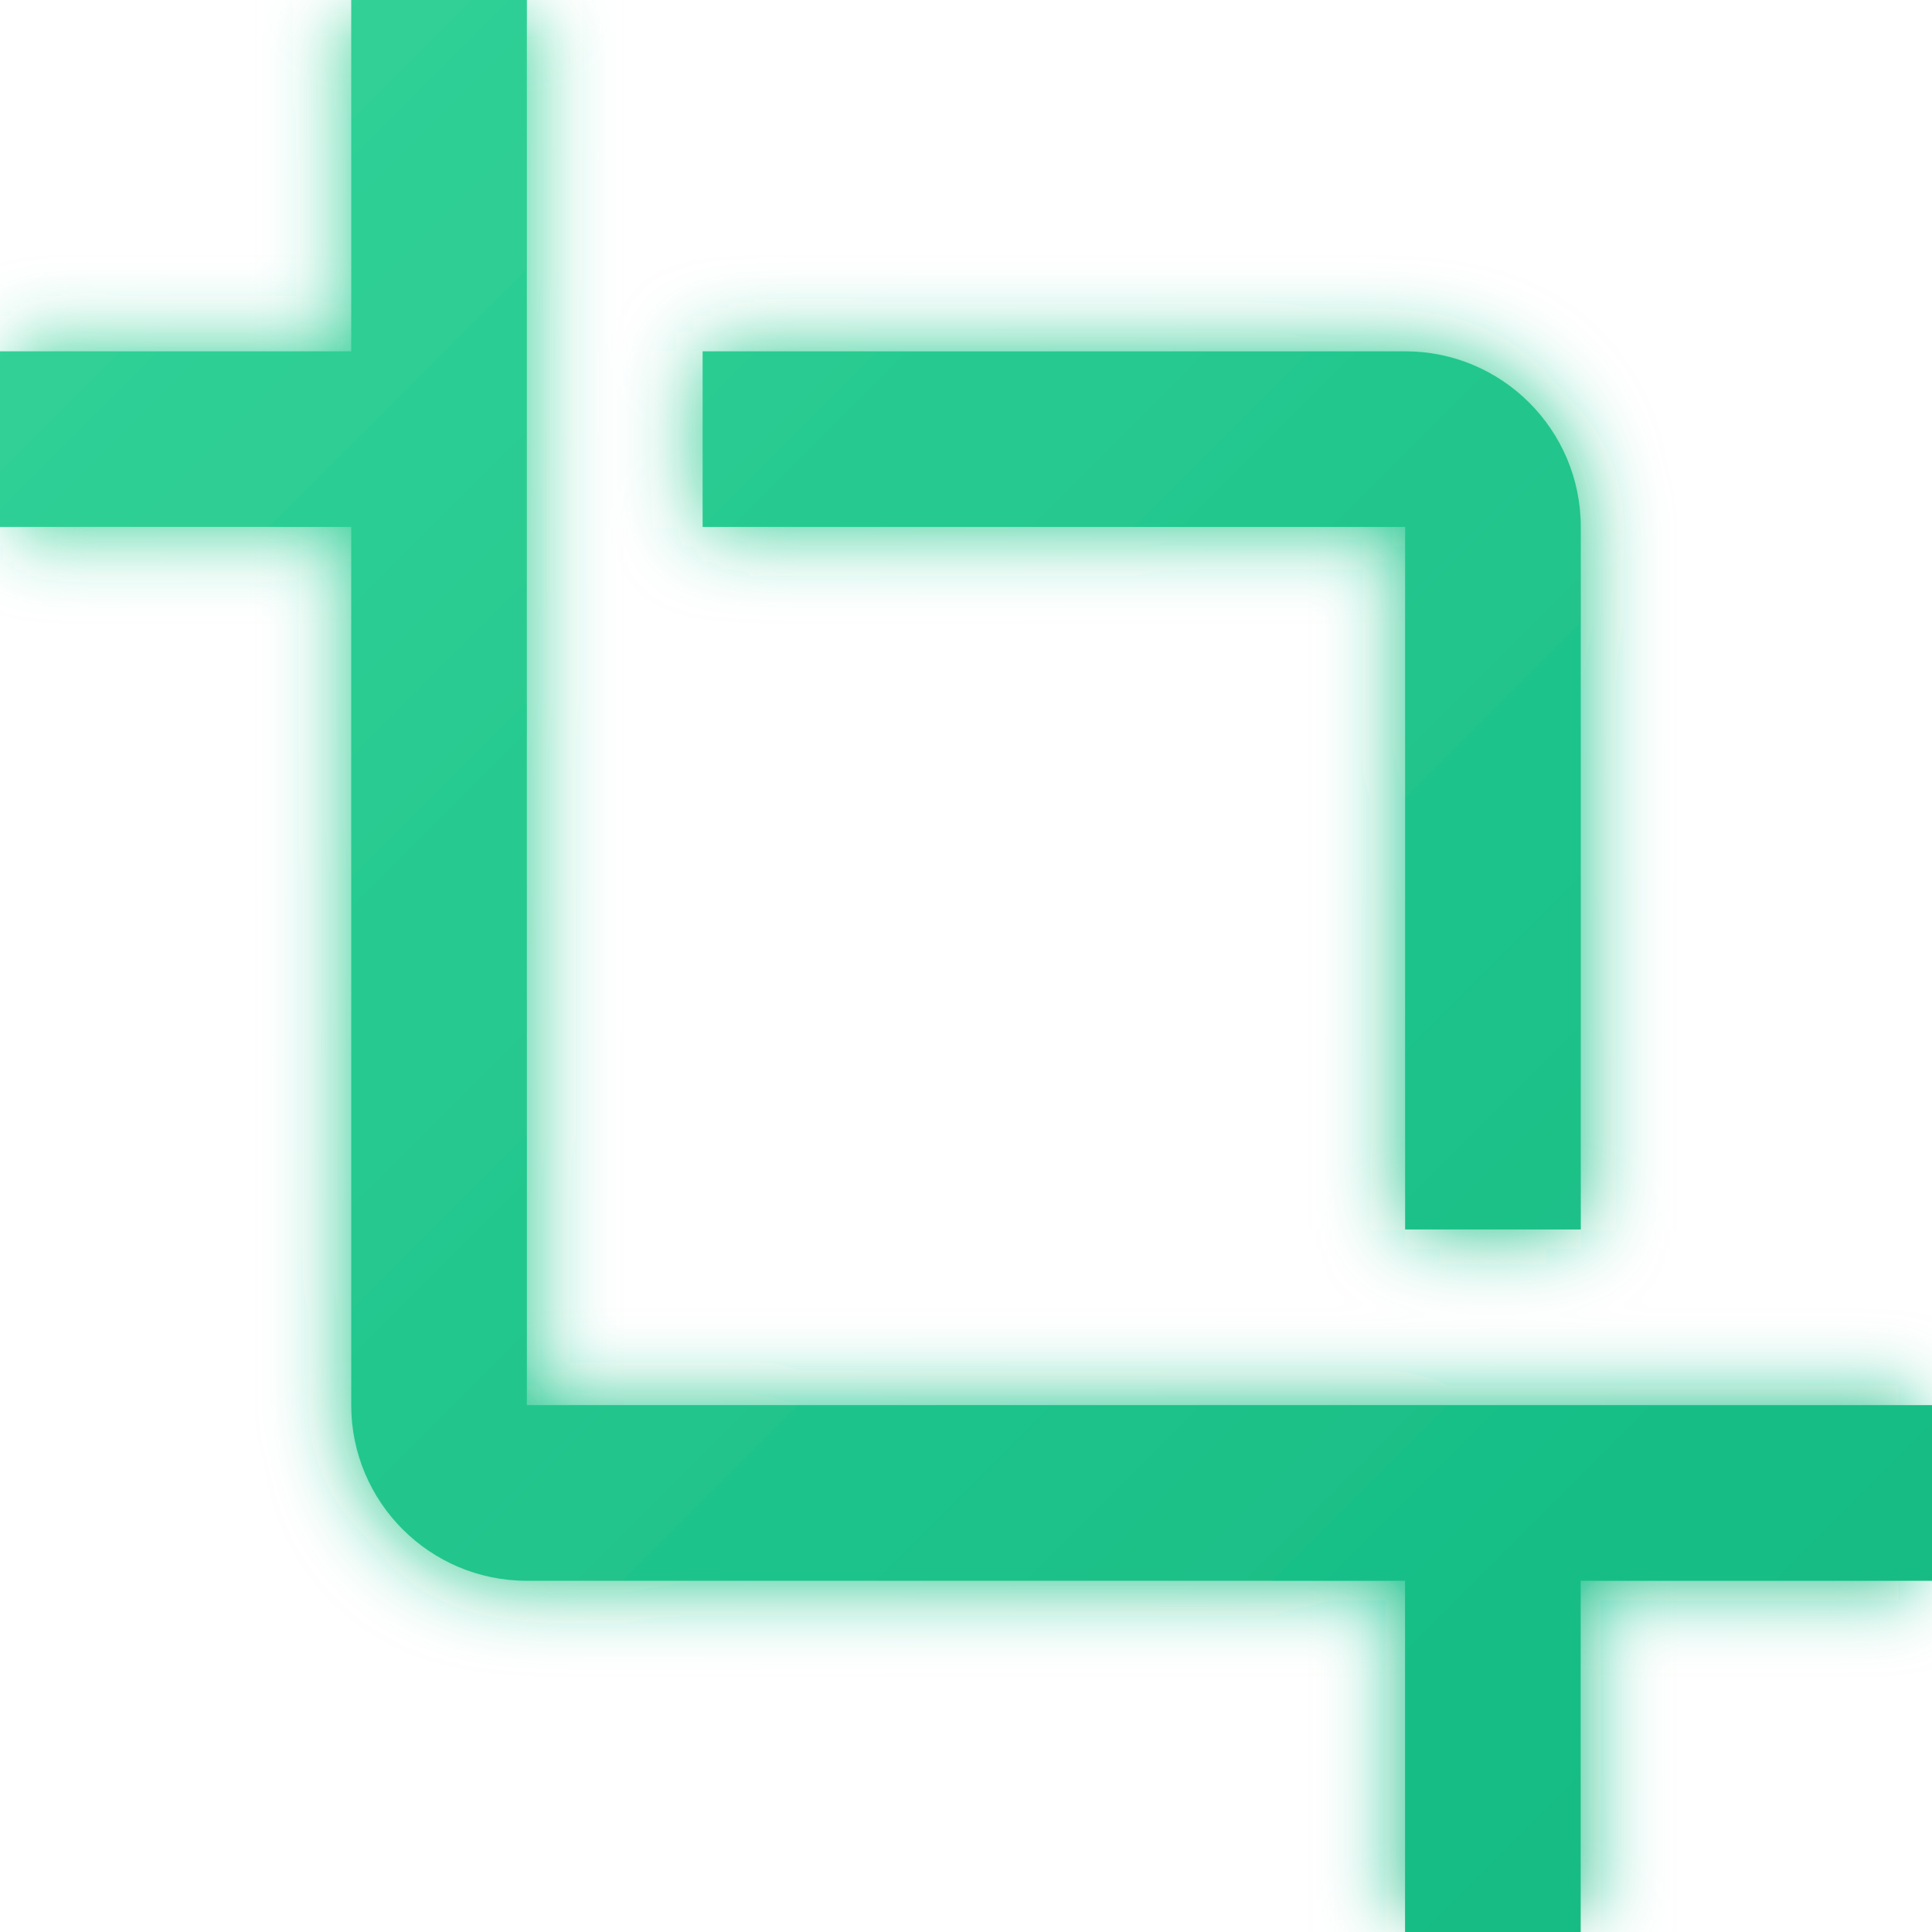
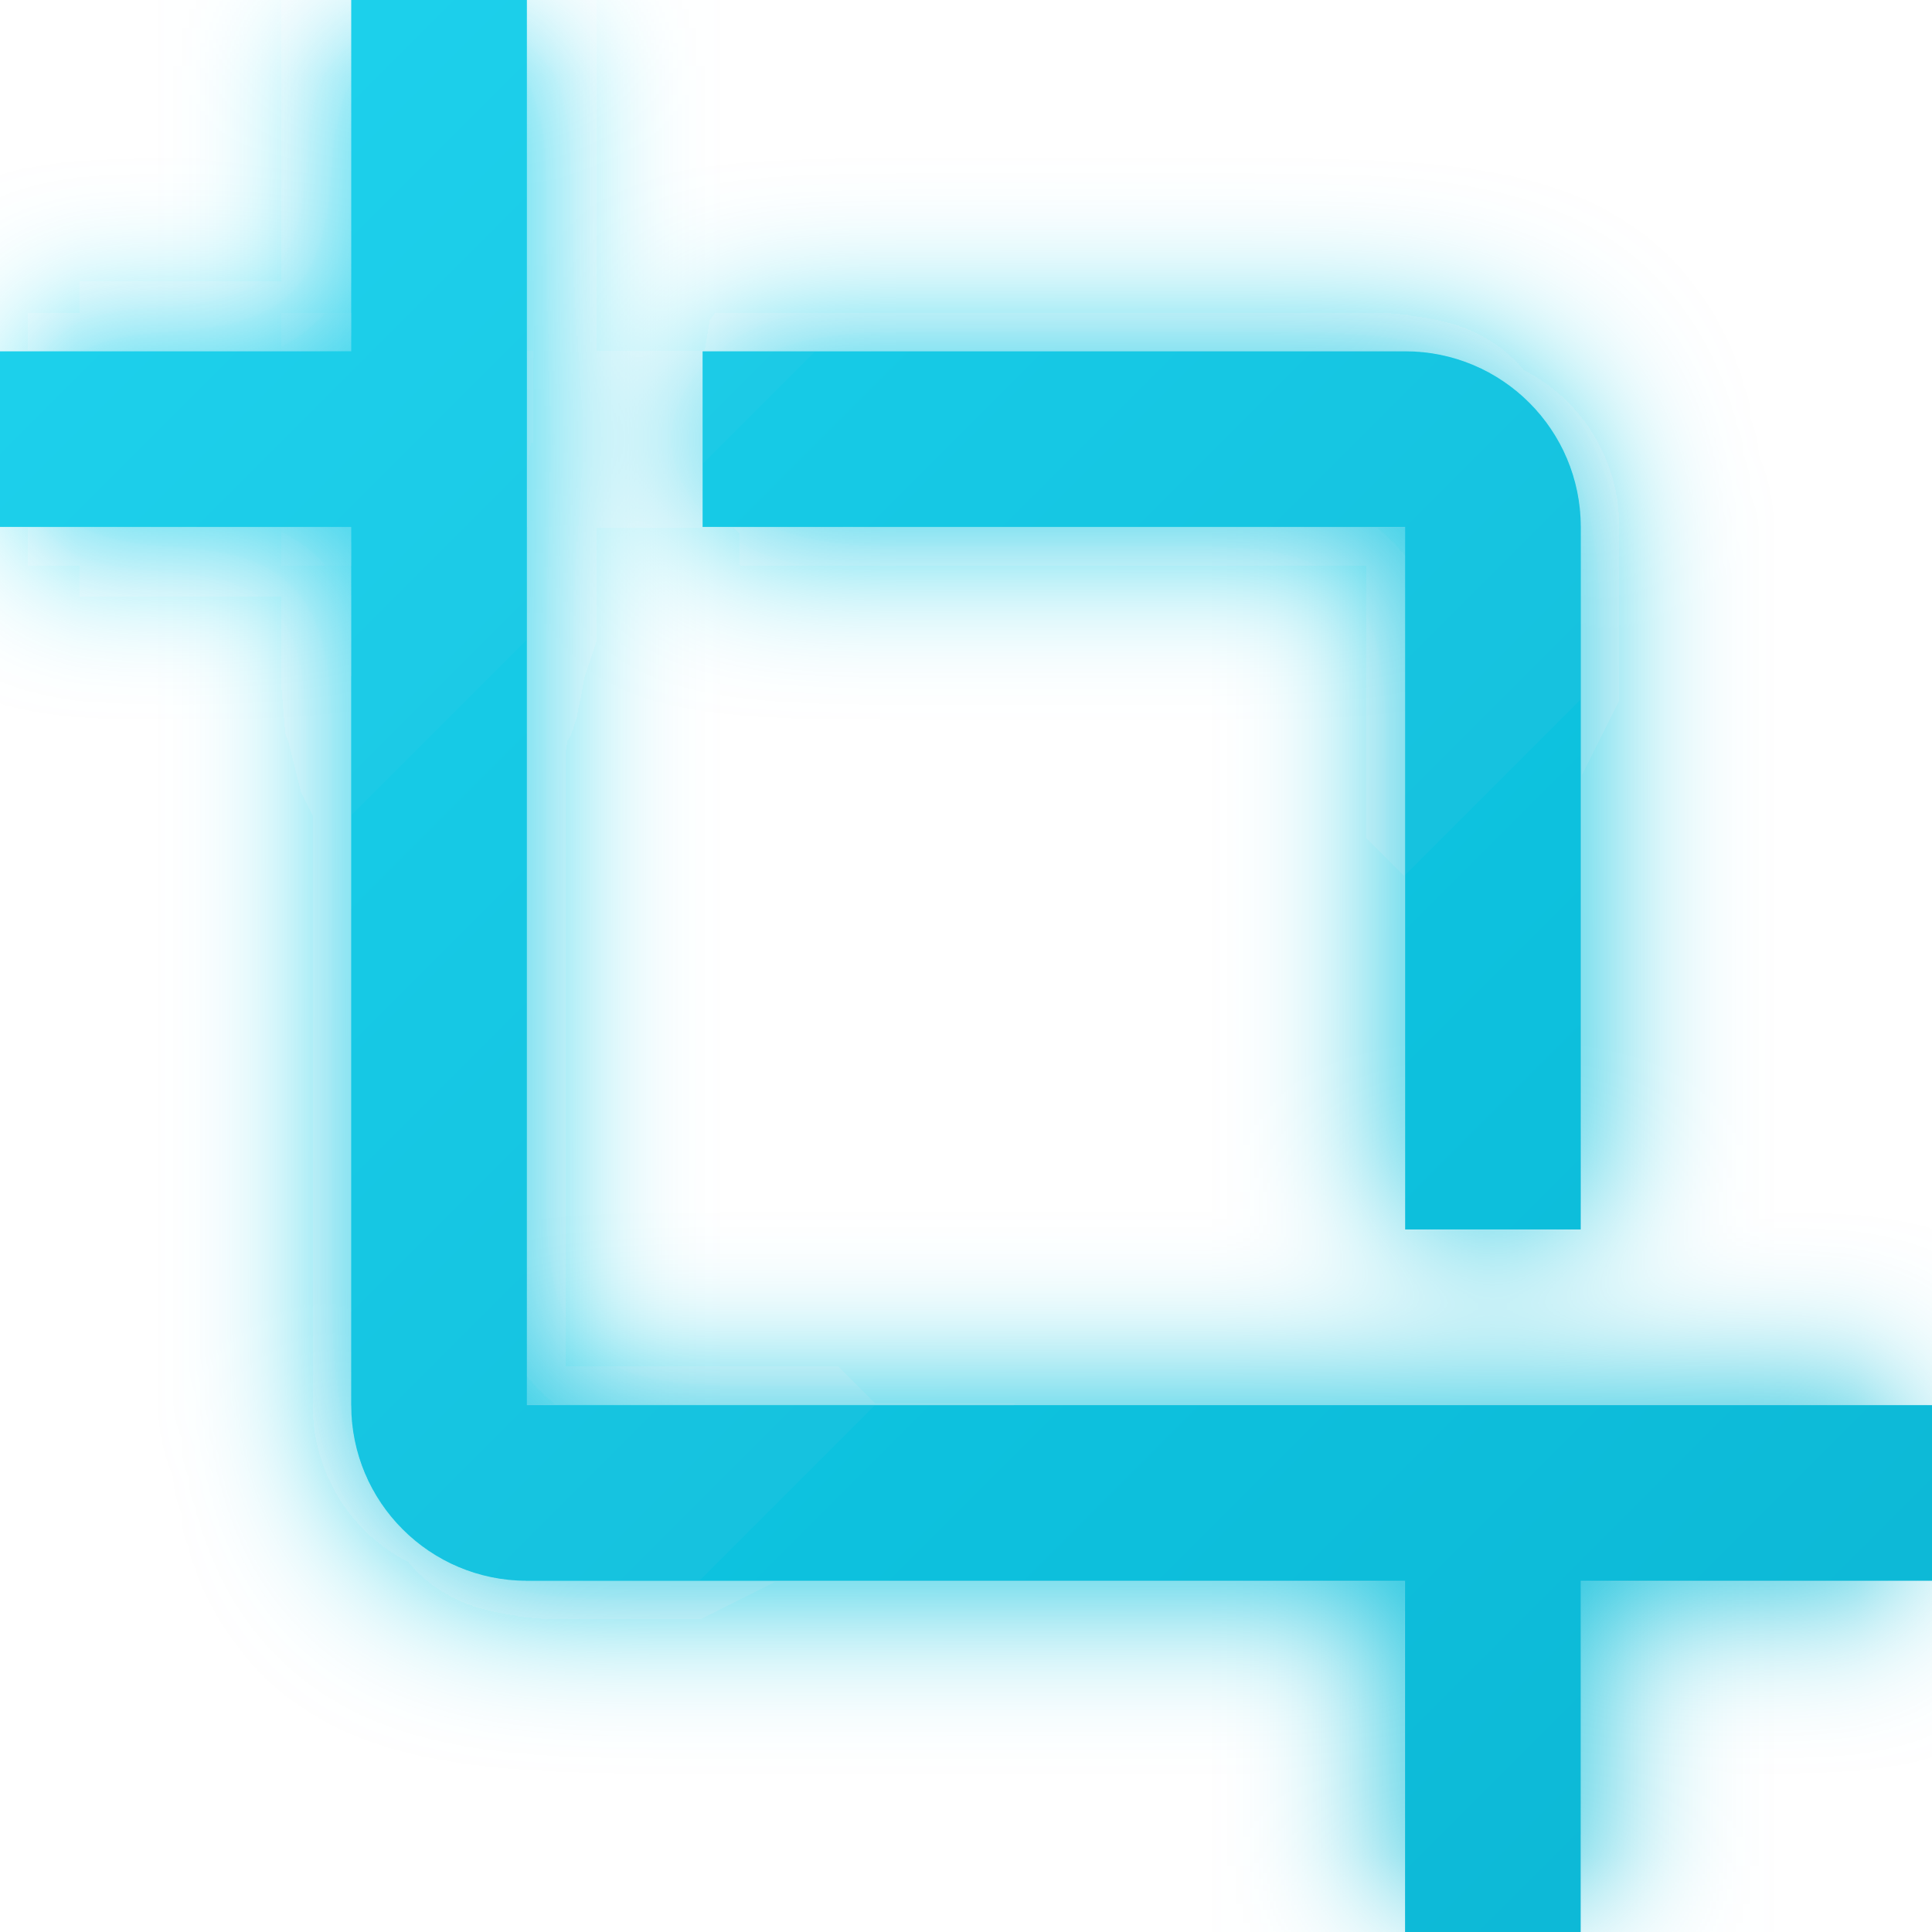
<svg xmlns="http://www.w3.org/2000/svg" viewBox="0 0 24 24">
  <defs>
-     <linearGradient id="emeraldGrad" x1="0%" y1="0%" x2="100%" y2="100%">
-       <stop offset="0%" style="stop-color:#34d399;stop-opacity:1" />
-       <stop offset="100%" style="stop-color:#10b981;stop-opacity:1" />
+     <linearGradient id="cyanGrad" x1="0%" y1="0%" x2="100%" y2="100%">
+       <stop offset="0%" style="stop-color:#22d3ee;stop-opacity:1" />
+       <stop offset="100%" style="stop-color:#06b6d4;stop-opacity:1" />
    </linearGradient>
    <filter id="glow">
-       <feGaussianBlur stdDeviation="0.5" result="coloredBlur" />
+       <feGaussianBlur stdDeviation="1" result="coloredBlur" />
      <feMerge>
        <feMergeNode in="coloredBlur" />
        <feMergeNode in="SourceGraphic" />
      </feMerge>
    </filter>
  </defs>
  <g filter="url(#glow)">
-     <path d="m17.455 15.273h2.182v-8.727c0-1.205-.977-2.182-2.182-2.182h-8.727v2.182h8.727zm-10.91 2.182v-17.455h-2.182v4.364h-4.364v2.182h4.364v10.909c0 1.205.977 2.182 2.182 2.182h10.909v4.364h2.182v-4.364h4.364v-2.182z" fill="url(#emeraldGrad)" />
+     <path d="m17.455 15.273h2.182v-8.727c0-1.205-.977-2.182-2.182-2.182h-8.727v2.182h8.727zm-10.91 2.182v-17.455h-2.182v4.364h-4.364v2.182h4.364v10.909c0 1.205.977 2.182 2.182 2.182h10.909v4.364h2.182v-4.364h4.364v-2.182z" fill="url(#cyanGrad)" />
  </g>
</svg>
